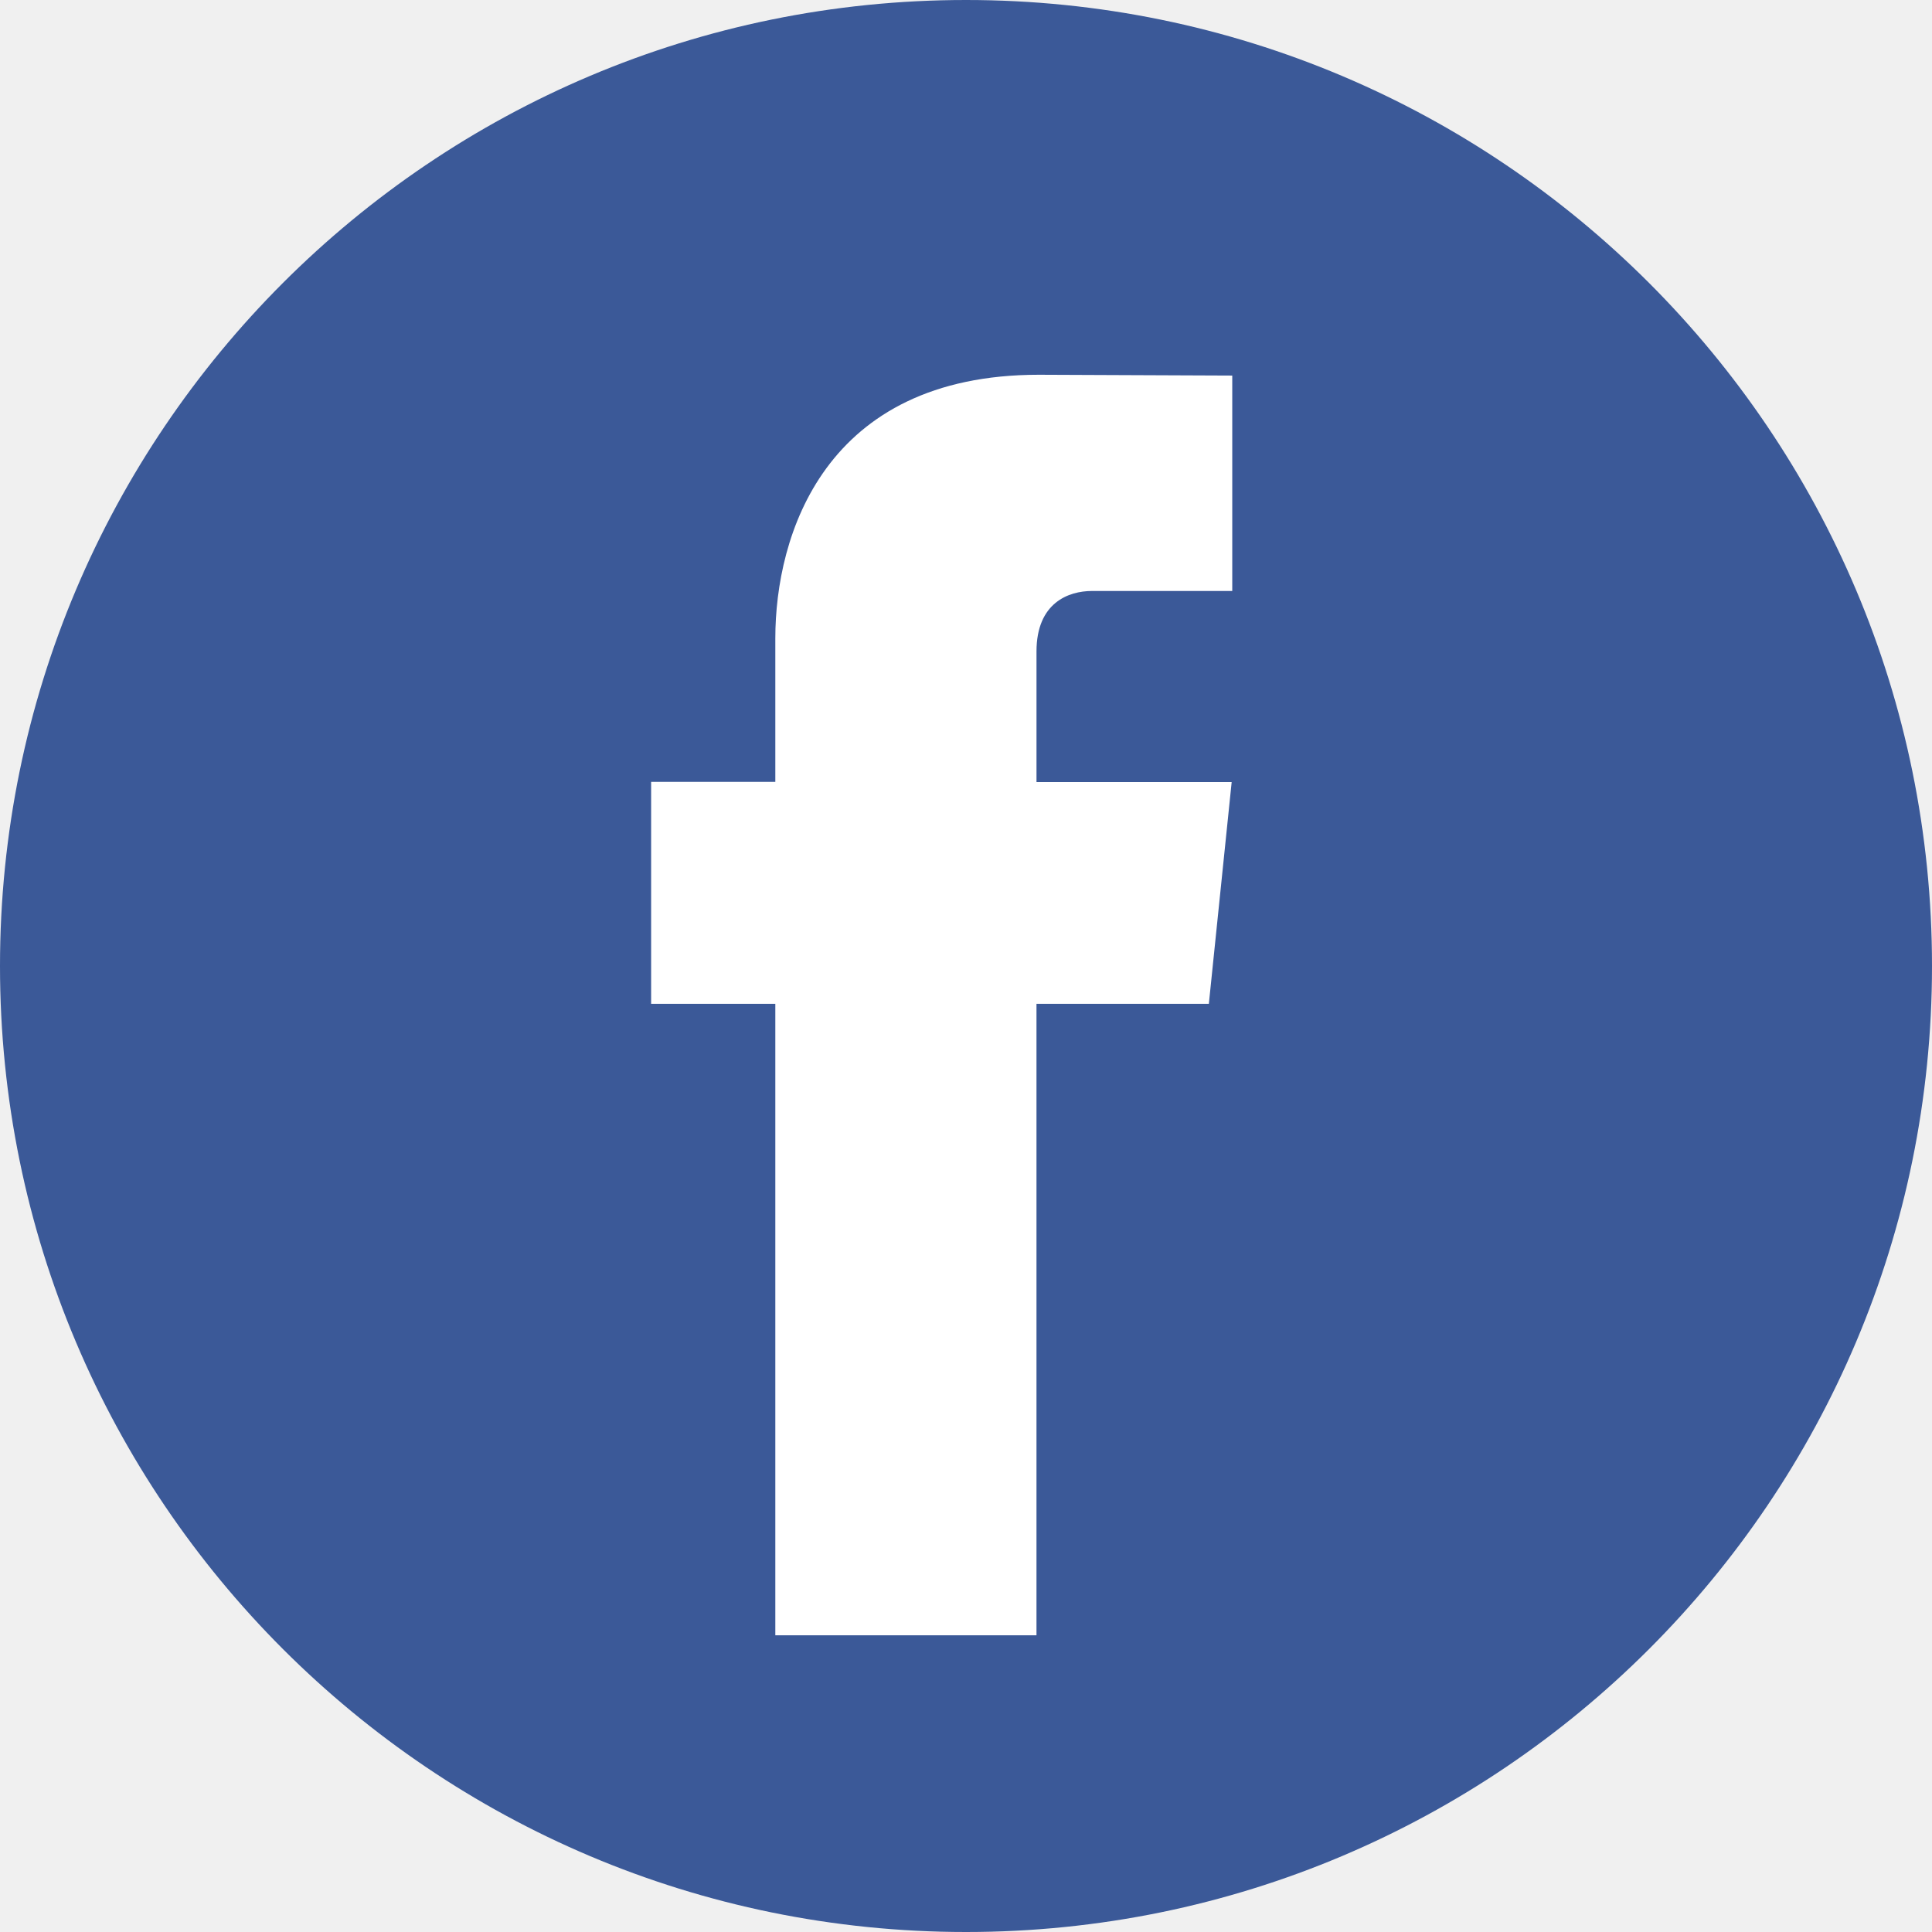
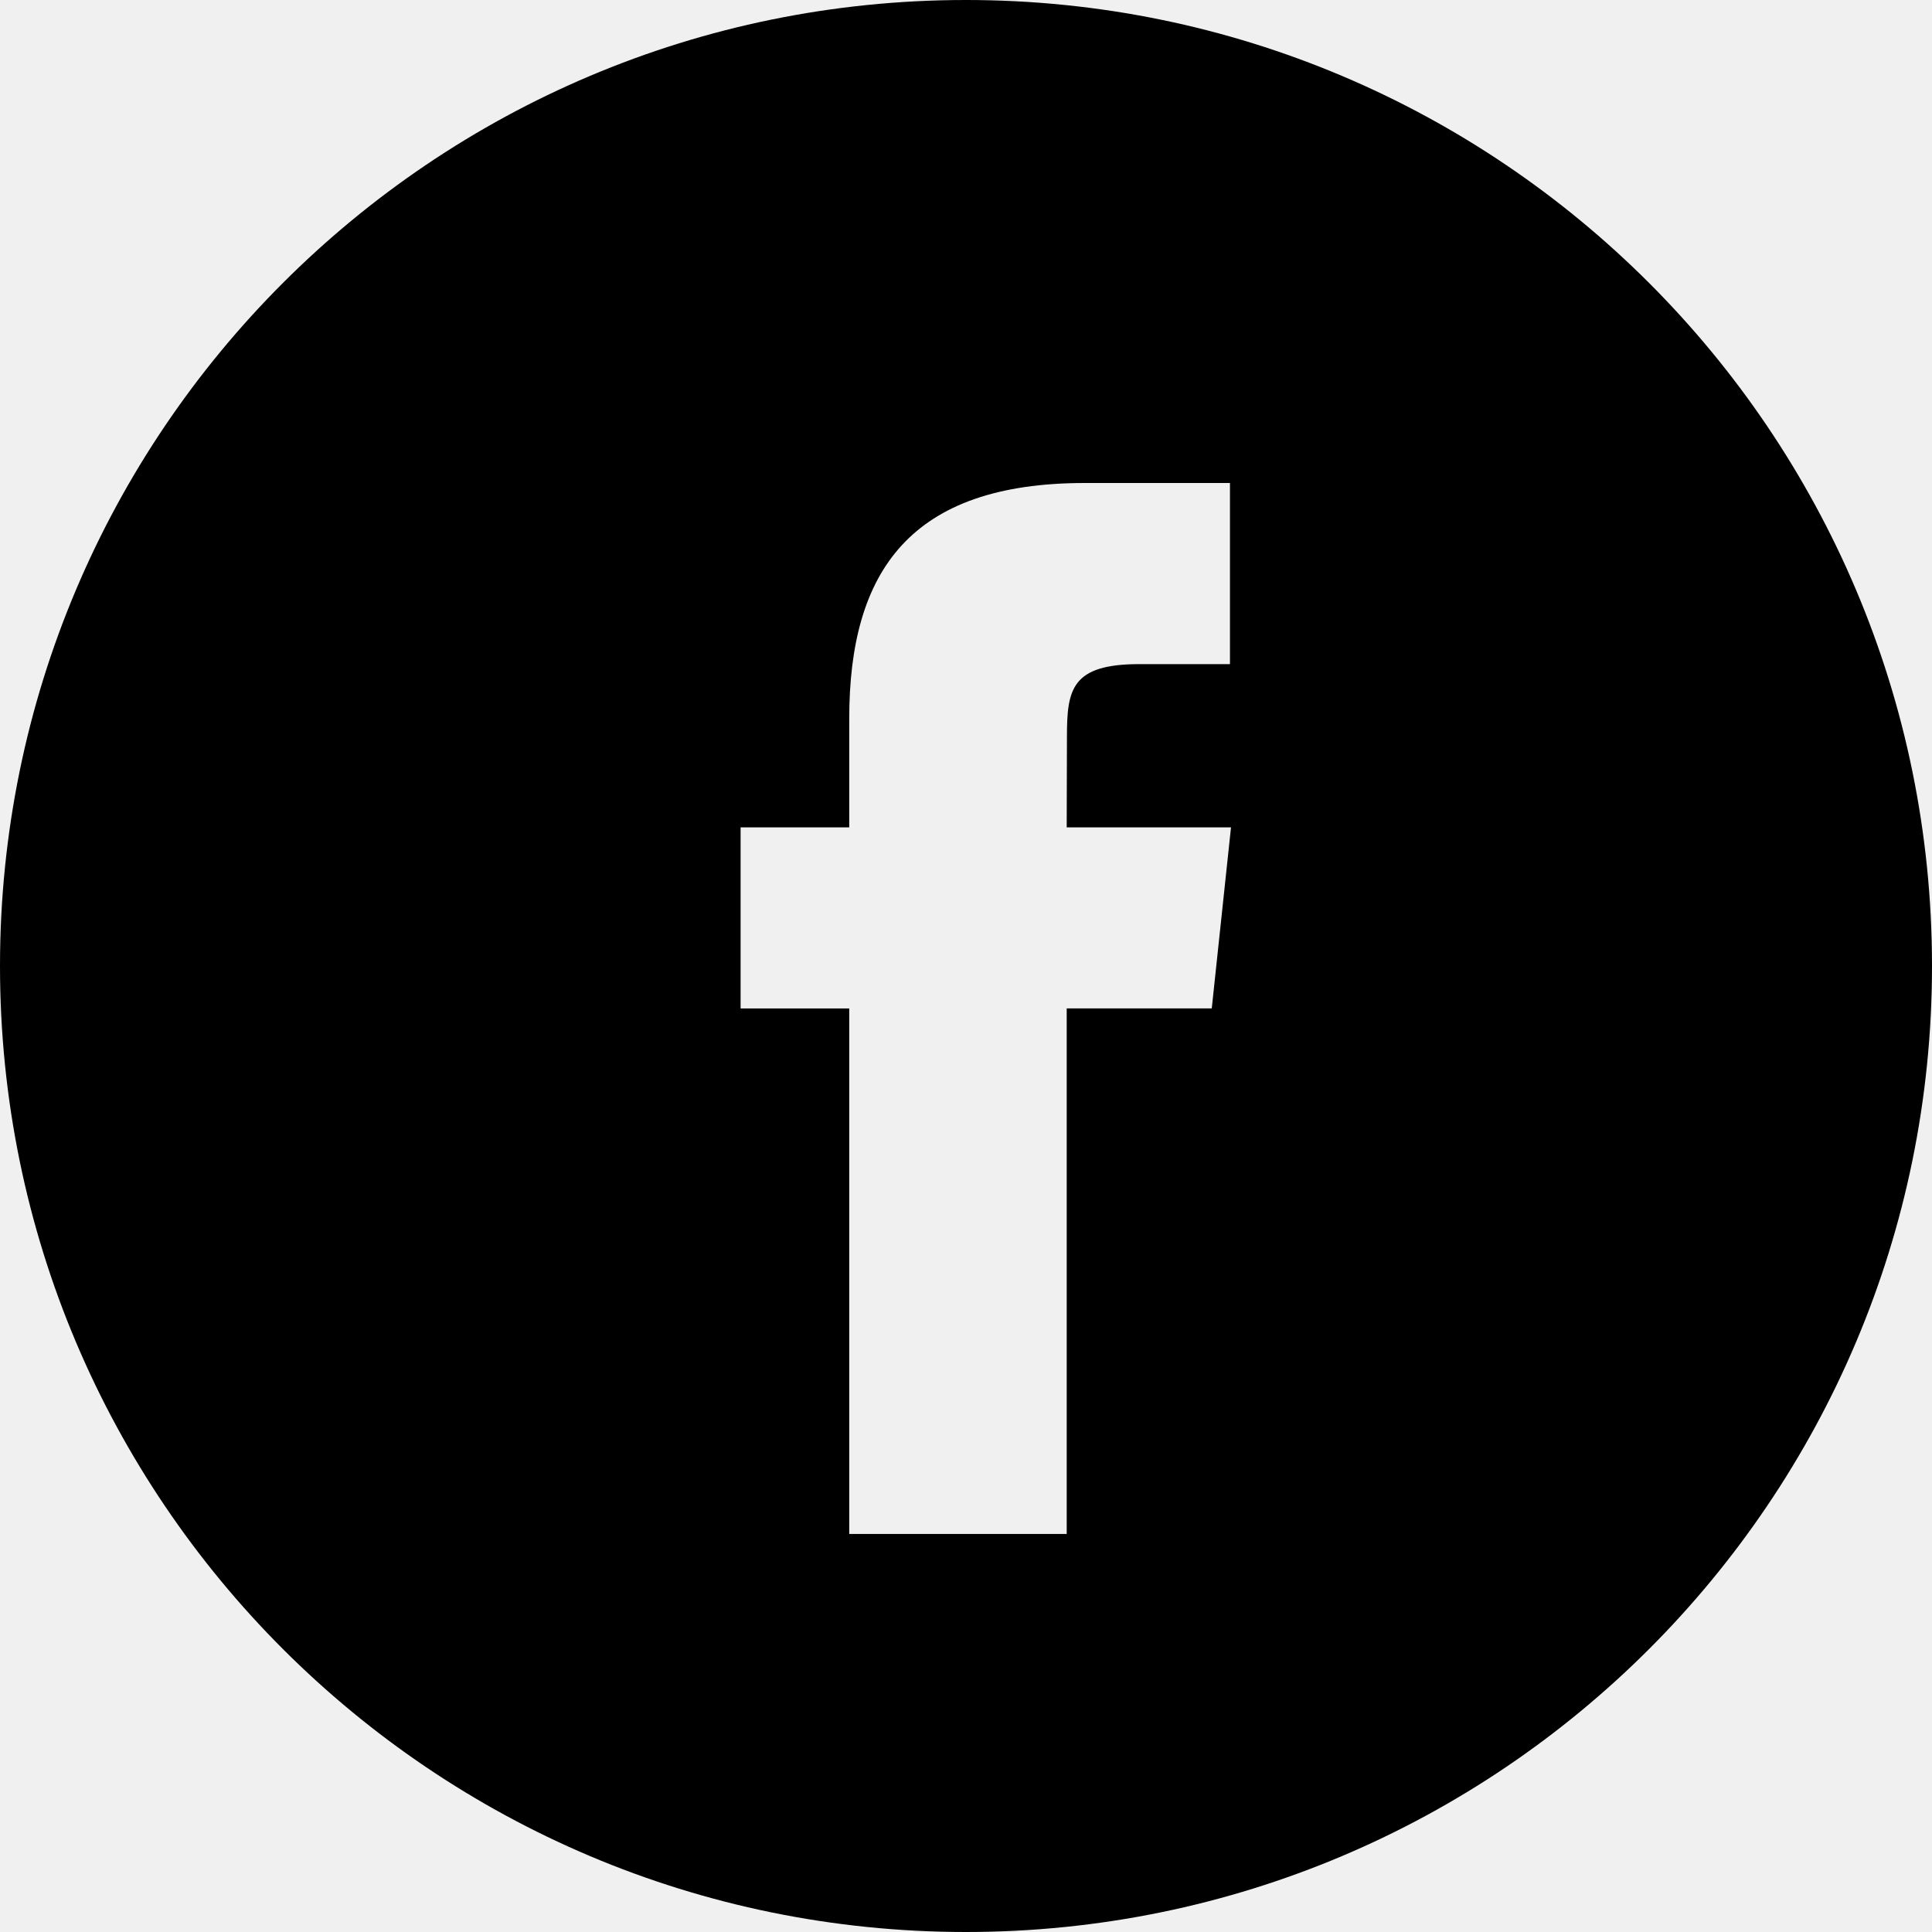
- <svg xmlns="http://www.w3.org/2000/svg" version="1.1" id="Capa_1" x="0px" y="0px" viewBox="0 0 112.196 112.196" style="enable-background:new 0 0 112.196 112.196;" xml:space="preserve">
-   <g>
-     <circle style="fill:#3B5998;" cx="56.098" cy="56.098" r="56.098" />
-     <path style="fill:#FFFFFF;" d="M70.201,58.294h-10.01v36.672H45.025V58.294h-7.213V45.406h7.213v-8.34   c0-5.964,2.833-15.303,15.301-15.303L71.56,21.81v12.51h-8.151c-1.337,0-3.217,0.668-3.217,3.513v7.585h11.334L70.201,58.294z" />
-   </g>
-   <g>
- </g>
-   <g>
- </g>
-   <g>
- </g>
-   <g>
- </g>
-   <g>
- </g>
-   <g>
- </g>
-   <g>
- </g>
-   <g>
- </g>
-   <g>
- </g>
-   <g>
- </g>
-   <g>
- </g>
-   <g>
- </g>
-   <g>
- </g>
-   <g>
- </g>
-   <g>
- </g>
+ <svg xmlns="http://www.w3.org/2000/svg" width="48" height="48" viewBox="0 0 48 48" fill="none">
+   <path fill-rule="evenodd" clip-rule="evenodd" d="M24 0C10.745 0 0 10.745 0 24C0 37.255 10.745 48 24 48C37.255 48 48 37.255 48 24C48 10.745 37.255 0 24 0ZM26.502 25.054V38.111H21.099V25.055H18.4V20.555H21.099V17.854C21.099 14.183 22.623 12 26.953 12H30.558V16.5H28.305C26.619 16.5 26.508 17.129 26.508 18.302L26.502 20.555H30.584L30.106 25.054H26.502Z" fill="black" />
</svg>
